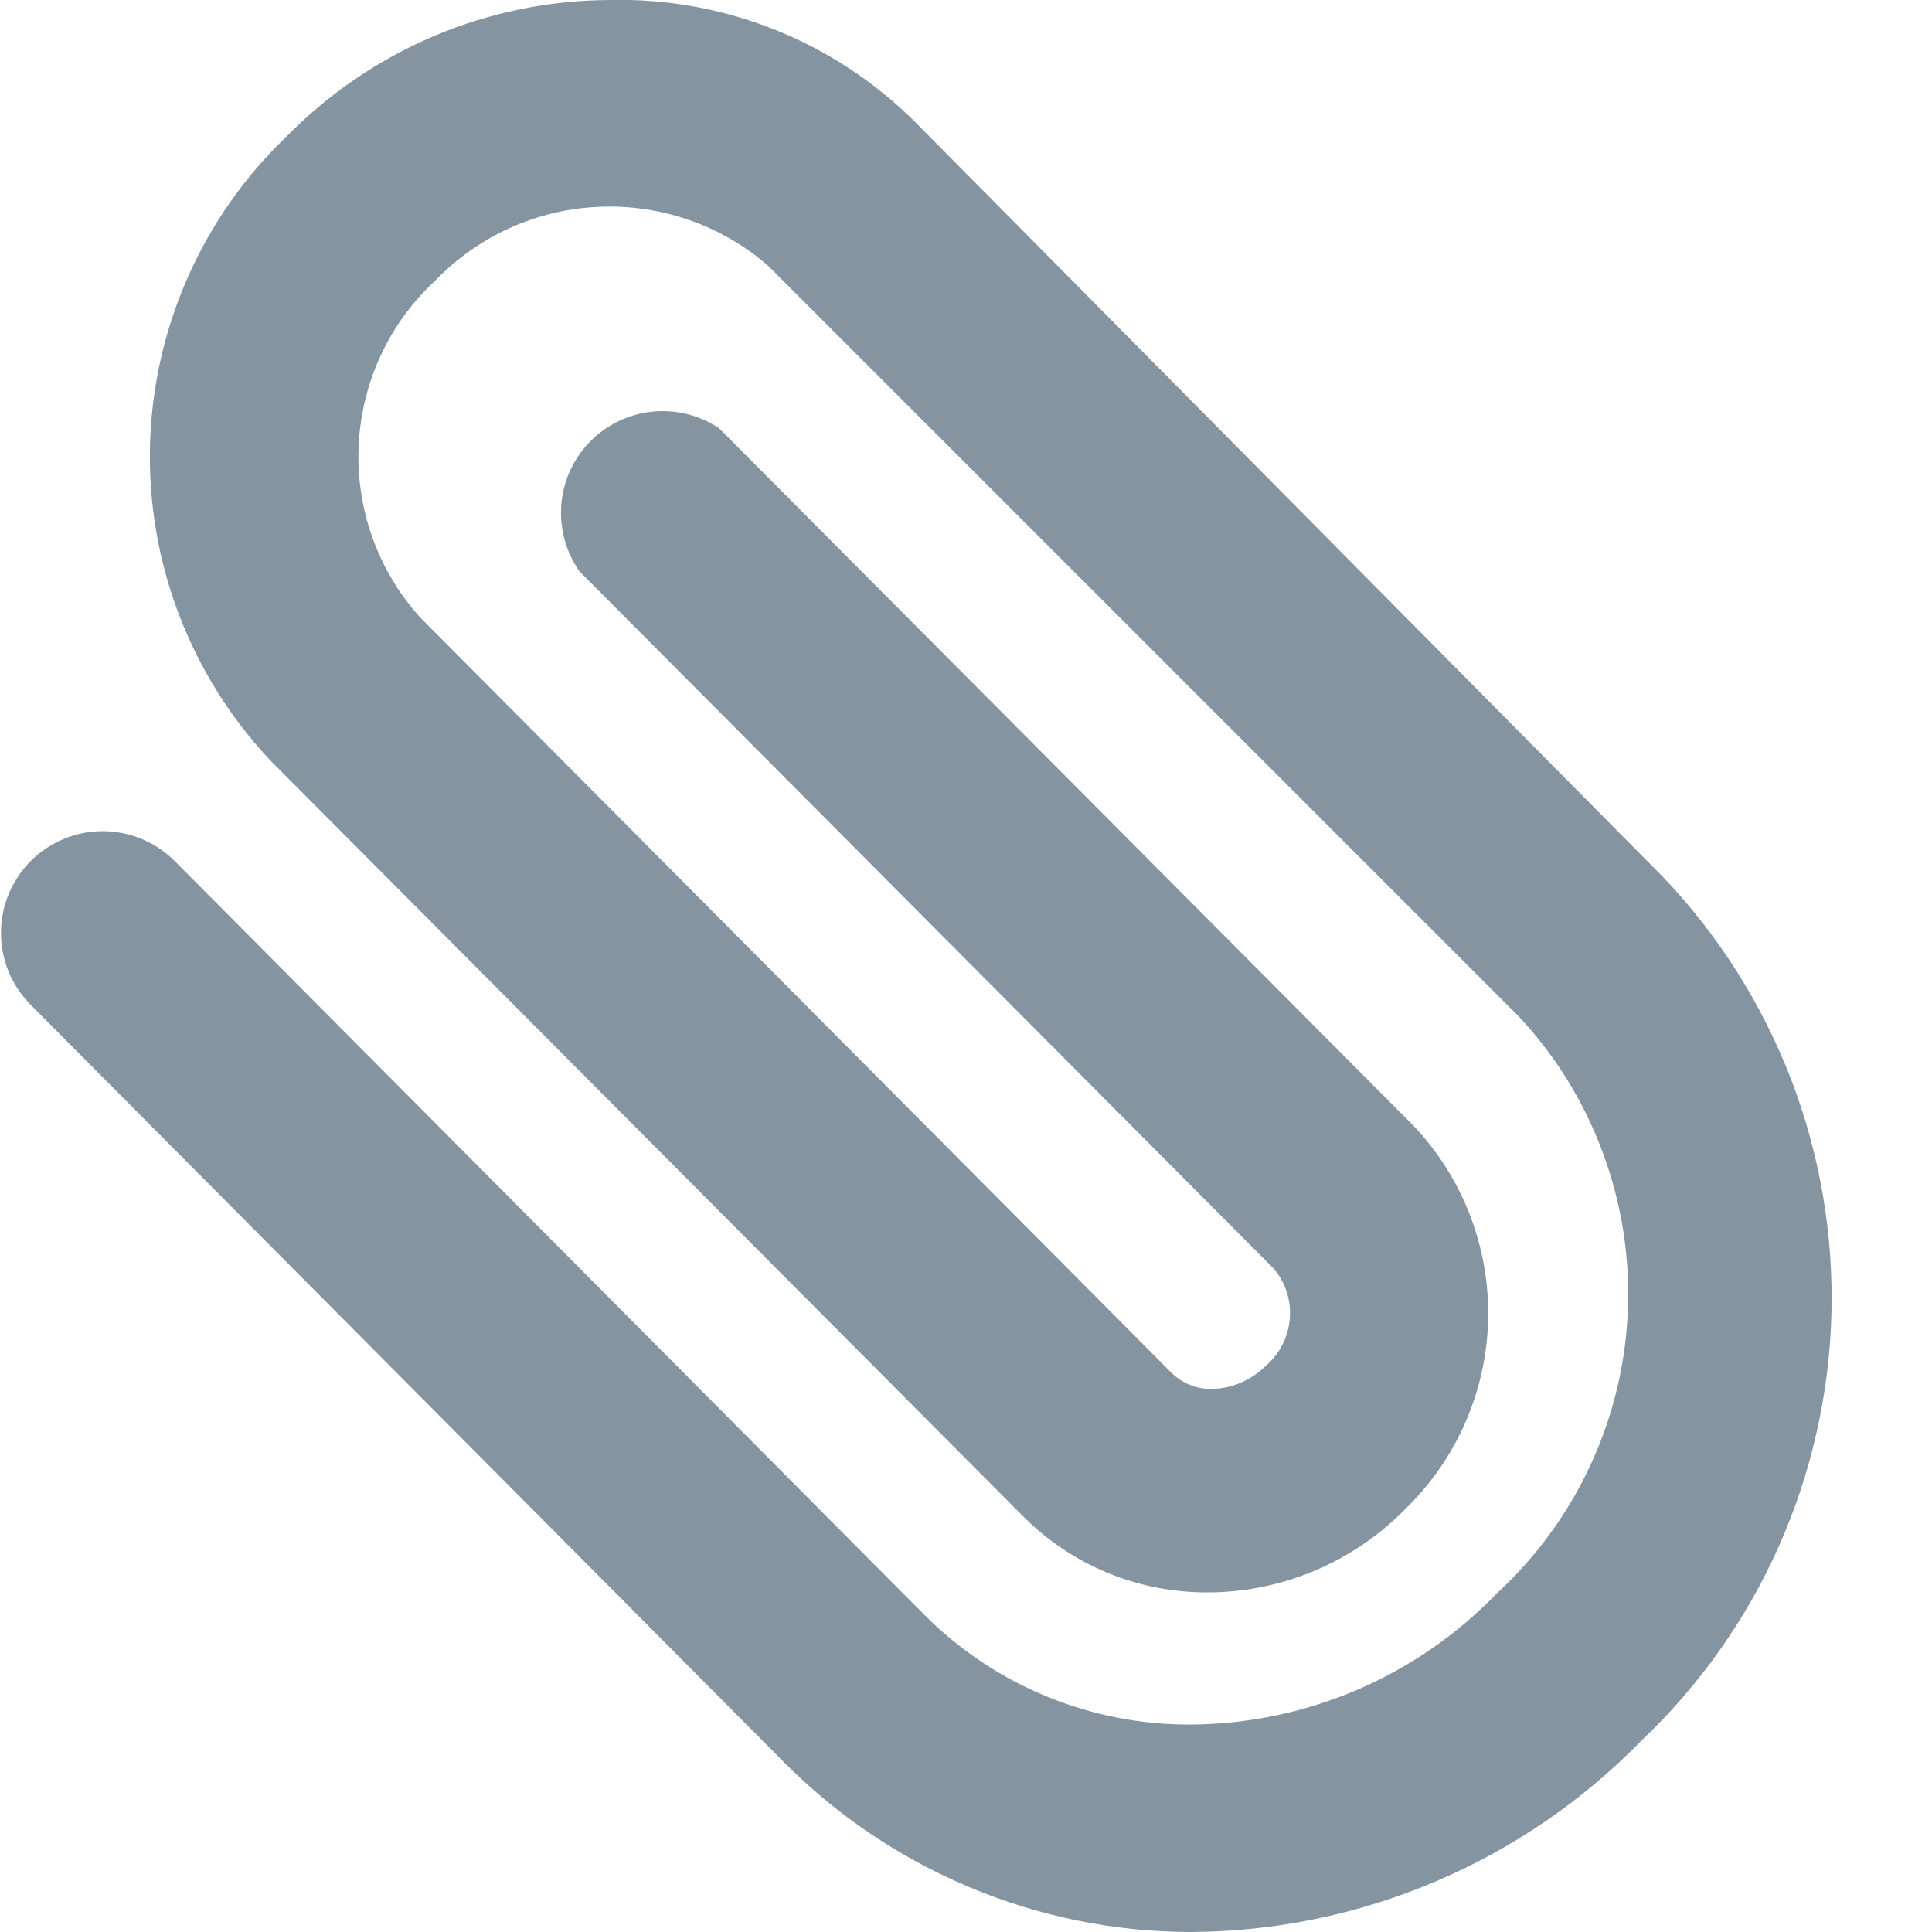
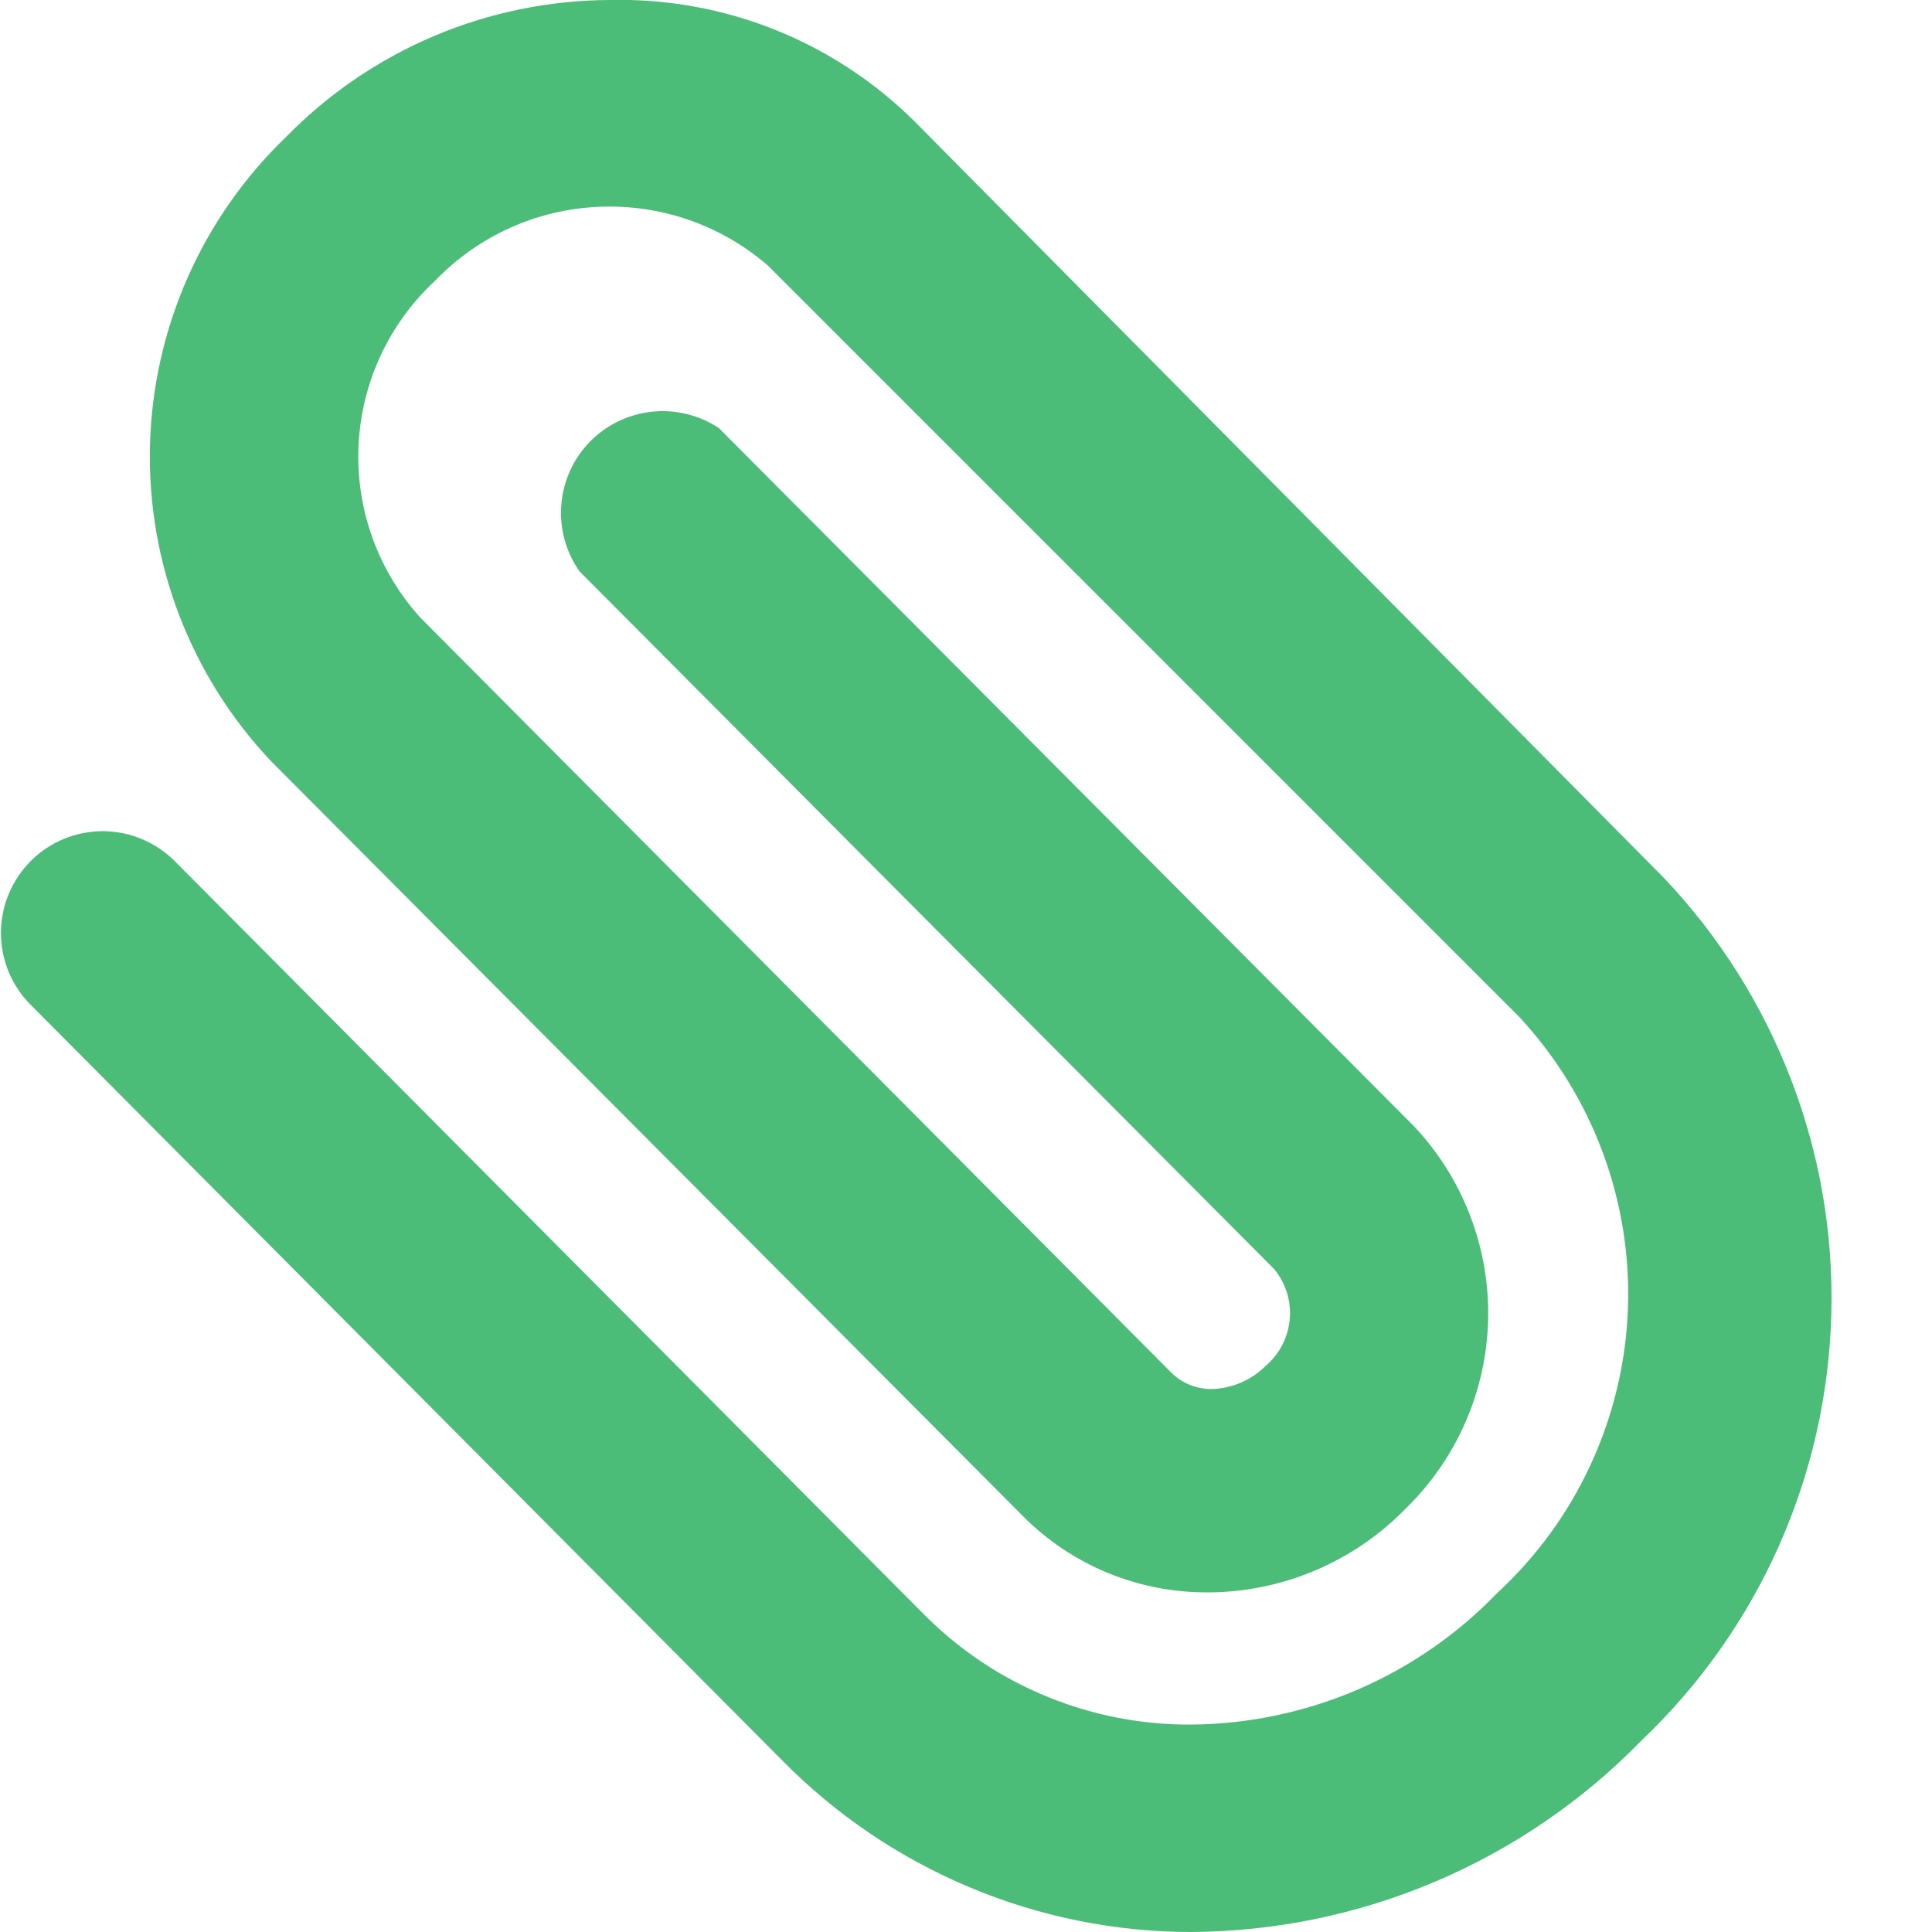
<svg xmlns="http://www.w3.org/2000/svg" width="19" height="19" viewBox="0 0 19 19" fill="none">
-   <path d="M11.71 19C12.536 18.996 13.353 18.828 14.114 18.505C14.874 18.182 15.563 17.712 16.14 17.12C16.713 16.577 17.173 15.927 17.494 15.207C17.814 14.486 17.99 13.709 18.011 12.921C18.031 12.132 17.896 11.347 17.613 10.611C17.329 9.875 16.904 9.202 16.36 8.63L9 1.2C8.607 0.808 8.139 0.499 7.623 0.293C7.107 0.087 6.555 -0.013 6 3.33735e-05C5.405 0.002 4.817 0.122 4.269 0.354C3.722 0.586 3.226 0.925 2.81 1.35C1.983 2.146 1.504 3.237 1.475 4.384C1.447 5.532 1.873 6.644 2.66 7.48L10.06 14.91C10.297 15.149 10.579 15.338 10.89 15.467C11.201 15.595 11.534 15.661 11.87 15.66C12.233 15.661 12.593 15.588 12.928 15.447C13.263 15.306 13.566 15.1 13.82 14.84C14.327 14.349 14.62 13.677 14.635 12.972C14.65 12.266 14.386 11.582 13.9 11.07L7.07 4.21C6.876 4.081 6.642 4.024 6.41 4.049C6.178 4.074 5.962 4.179 5.8 4.346C5.637 4.514 5.538 4.732 5.52 4.965C5.502 5.198 5.565 5.429 5.7 5.62L12.53 12.48C12.644 12.617 12.7 12.794 12.684 12.971C12.669 13.149 12.585 13.314 12.45 13.43C12.309 13.572 12.12 13.654 11.92 13.66C11.846 13.661 11.773 13.648 11.704 13.62C11.636 13.593 11.573 13.552 11.52 13.5L4.13 6.07C3.715 5.609 3.499 5.004 3.527 4.384C3.555 3.765 3.825 3.181 4.28 2.76C4.703 2.321 5.277 2.061 5.885 2.034C6.494 2.006 7.089 2.212 7.55 2.61L14.94 10C15.3 10.386 15.579 10.839 15.762 11.334C15.946 11.828 16.03 12.354 16.009 12.881C15.989 13.408 15.865 13.925 15.643 14.404C15.422 14.883 15.108 15.313 14.72 15.67C14.331 16.074 13.865 16.395 13.35 16.617C12.835 16.838 12.281 16.955 11.72 16.96C11.237 16.964 10.757 16.872 10.309 16.69C9.861 16.509 9.454 16.24 9.11 15.9L1.72 8.47C1.628 8.377 1.518 8.303 1.396 8.252C1.275 8.201 1.145 8.175 1.014 8.174C0.882 8.174 0.752 8.199 0.63 8.249C0.509 8.299 0.398 8.372 0.305 8.465C0.212 8.558 0.138 8.668 0.087 8.789C0.036 8.91 0.01 9.04 0.01 9.171C0.009 9.303 0.035 9.433 0.084 9.555C0.134 9.676 0.208 9.787 0.3 9.88L7.69 17.31C8.215 17.844 8.84 18.268 9.531 18.558C10.221 18.849 10.961 18.999 11.71 19Z" fill="#8594A1" />
+   <path d="M11.71 19C12.536 18.996 13.353 18.828 14.114 18.505C14.874 18.182 15.563 17.712 16.14 17.12C16.712 16.577 17.172 15.927 17.493 15.207C17.814 14.486 17.99 13.709 18.01 12.921C18.031 12.132 17.896 11.347 17.612 10.611C17.329 9.875 16.904 9.202 16.36 8.63L9 1.2C8.607 0.808 8.138 0.499 7.623 0.293C7.107 0.087 6.555 -0.013 6 3.33735e-05C5.405 0.002 4.817 0.122 4.269 0.354C3.721 0.586 3.225 0.925 2.81 1.35C1.983 2.146 1.503 3.237 1.475 4.384C1.447 5.532 1.873 6.644 2.66 7.48L10.06 14.91C10.297 15.149 10.579 15.338 10.89 15.467C11.2 15.595 11.534 15.661 11.87 15.66C12.233 15.661 12.593 15.588 12.928 15.447C13.263 15.306 13.566 15.1 13.82 14.84C14.327 14.349 14.62 13.677 14.635 12.972C14.65 12.266 14.386 11.582 13.9 11.07L7.07 4.21C6.875 4.081 6.642 4.024 6.41 4.049C6.178 4.074 5.962 4.179 5.799 4.346C5.637 4.514 5.538 4.732 5.52 4.965C5.502 5.198 5.565 5.429 5.7 5.62L12.53 12.48C12.644 12.617 12.699 12.794 12.684 12.971C12.669 13.149 12.585 13.314 12.45 13.43C12.309 13.572 12.12 13.654 11.92 13.66C11.846 13.661 11.773 13.648 11.704 13.62C11.635 13.593 11.573 13.552 11.52 13.5L4.13 6.07C3.715 5.609 3.498 5.004 3.526 4.384C3.554 3.765 3.825 3.181 4.28 2.76C4.702 2.321 5.277 2.061 5.885 2.034C6.493 2.006 7.089 2.212 7.55 2.61L14.94 10C15.299 10.386 15.579 10.839 15.762 11.334C15.946 11.828 16.03 12.354 16.009 12.881C15.989 13.408 15.864 13.925 15.643 14.404C15.422 14.883 15.108 15.313 14.72 15.67C14.331 16.074 13.865 16.395 13.35 16.617C12.835 16.838 12.281 16.955 11.72 16.96C11.236 16.964 10.757 16.872 10.309 16.69C9.861 16.509 9.454 16.24 9.11 15.9L1.72 8.47C1.627 8.377 1.517 8.303 1.396 8.252C1.275 8.201 1.145 8.175 1.013 8.174C0.882 8.174 0.752 8.199 0.63 8.249C0.509 8.299 0.398 8.372 0.305 8.465C0.212 8.558 0.138 8.668 0.087 8.789C0.036 8.91 0.01 9.04 0.009 9.171C0.009 9.303 0.034 9.433 0.084 9.555C0.134 9.676 0.207 9.787 0.3 9.88L7.69 17.31C8.215 17.844 8.84 18.268 9.53 18.558C10.22 18.849 10.961 18.999 11.71 19Z" fill="#4CBC79" />
</svg>
